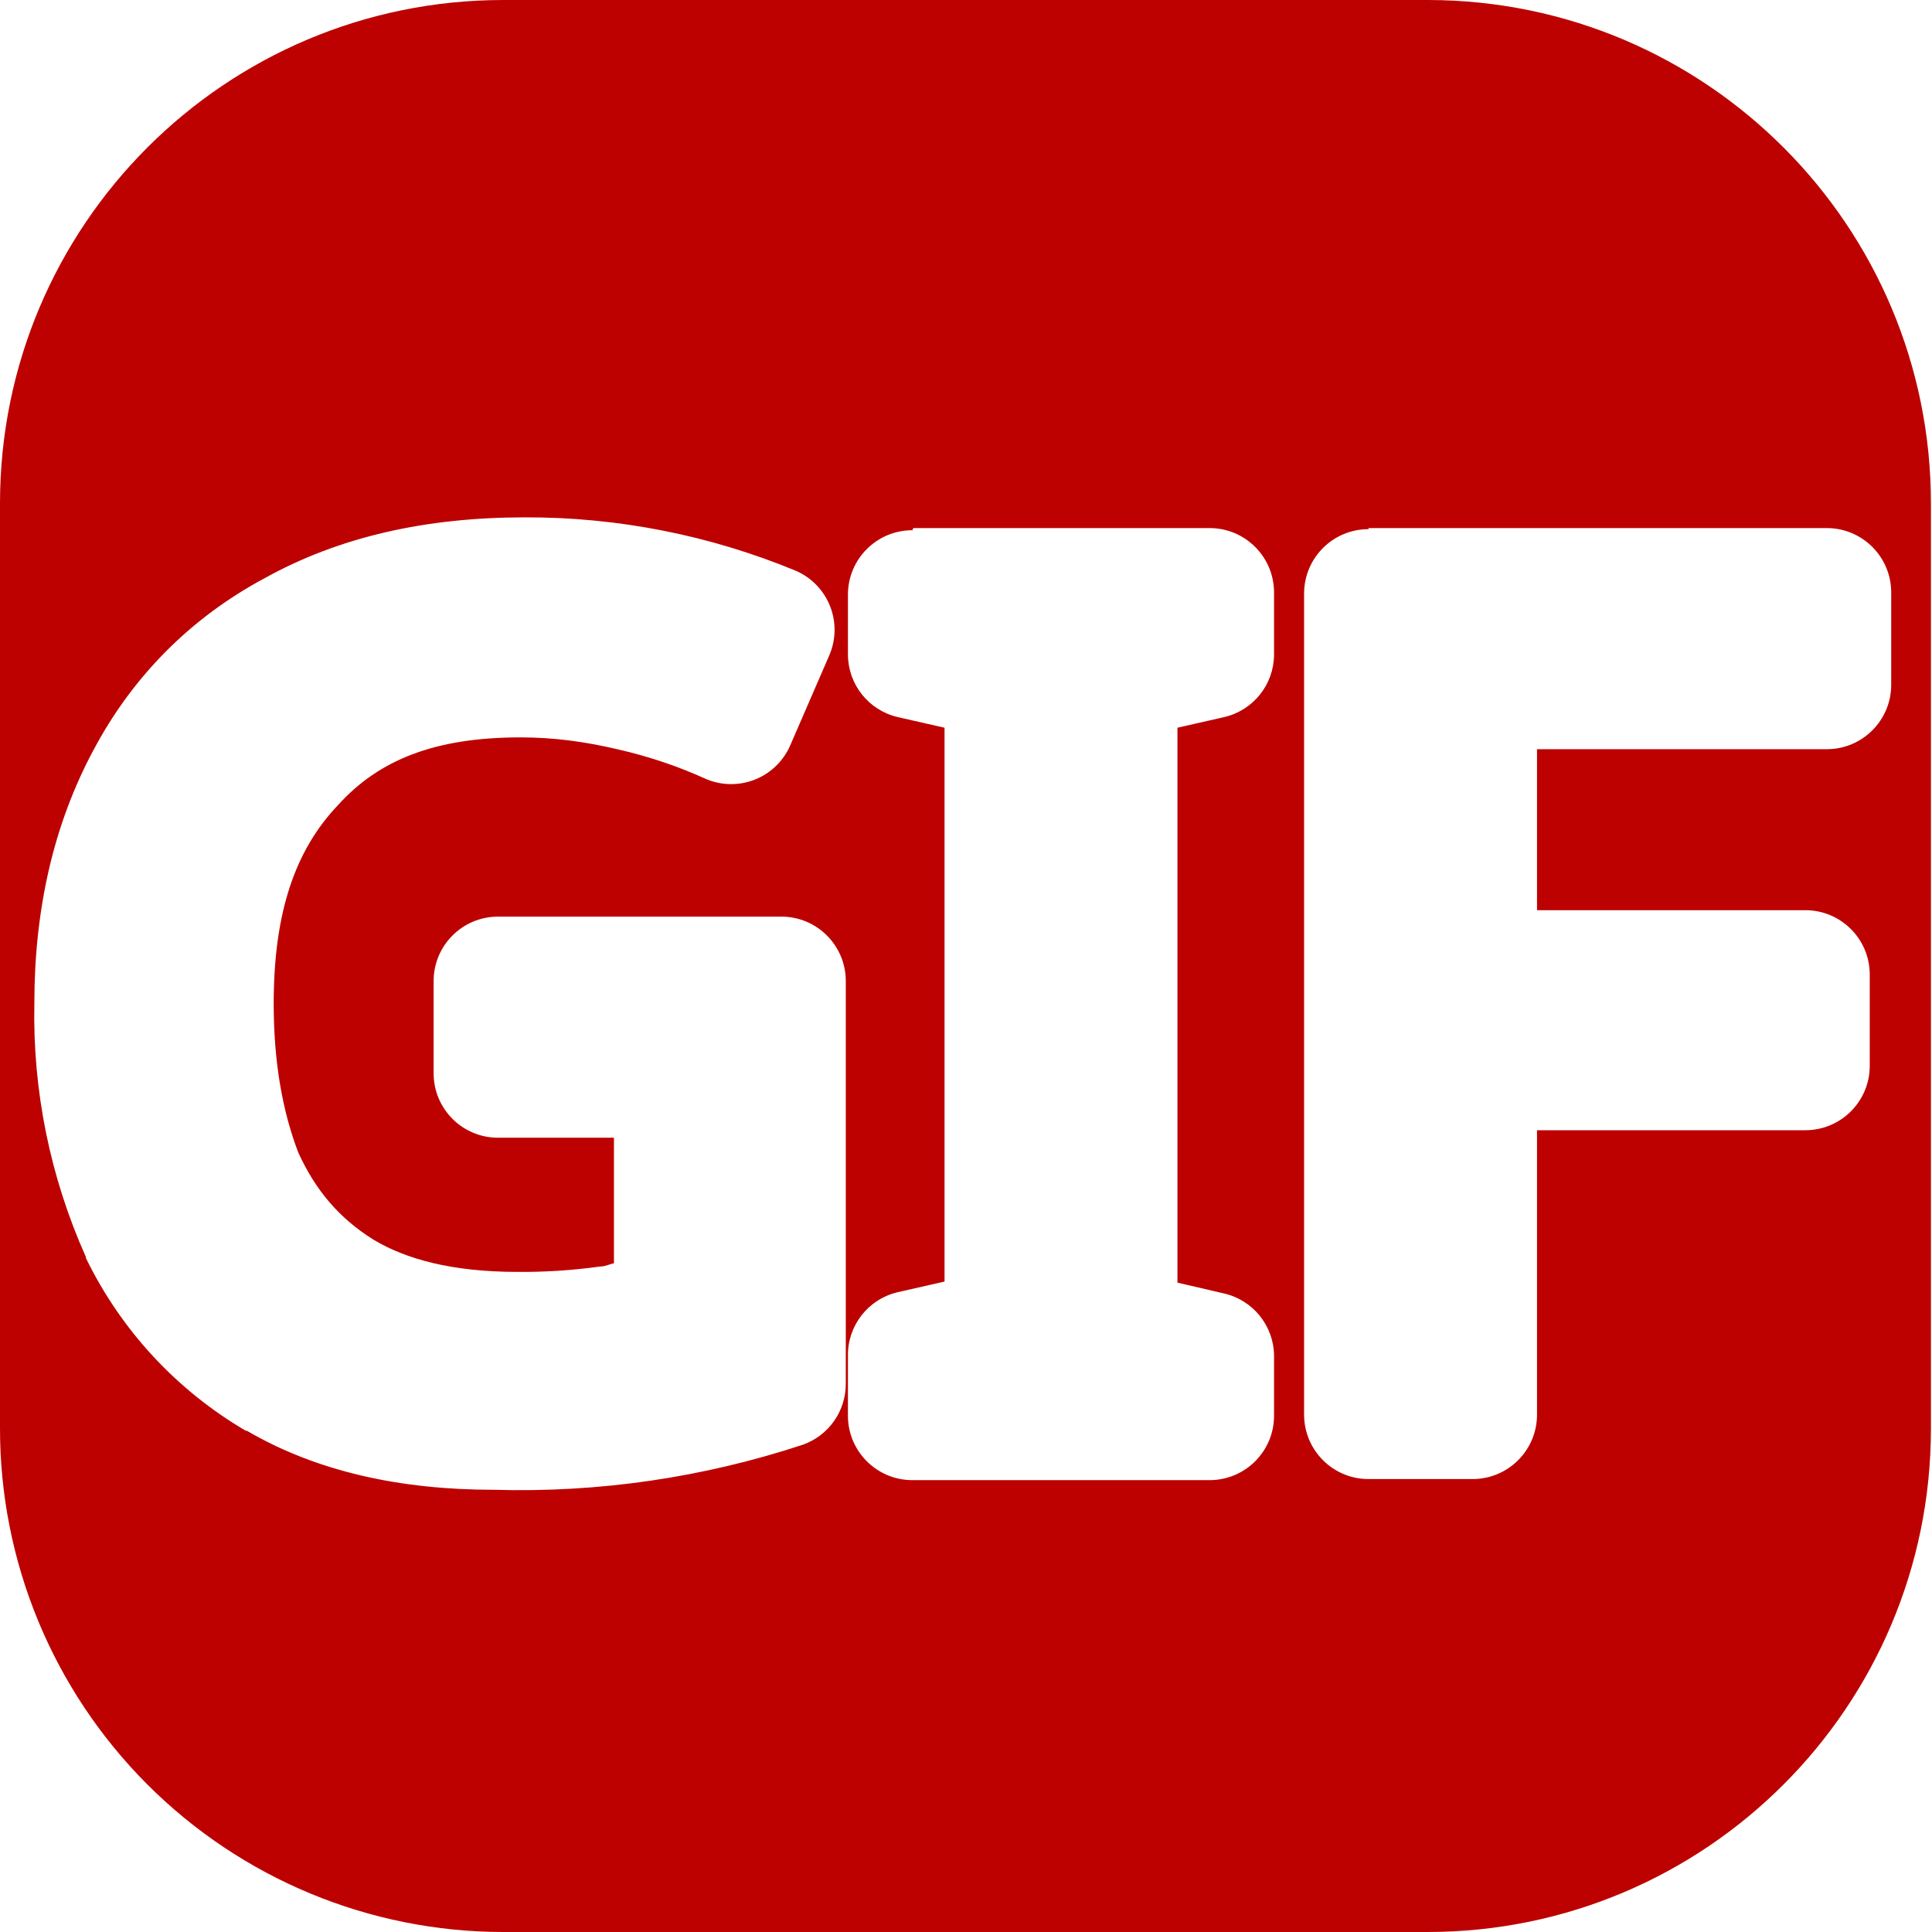
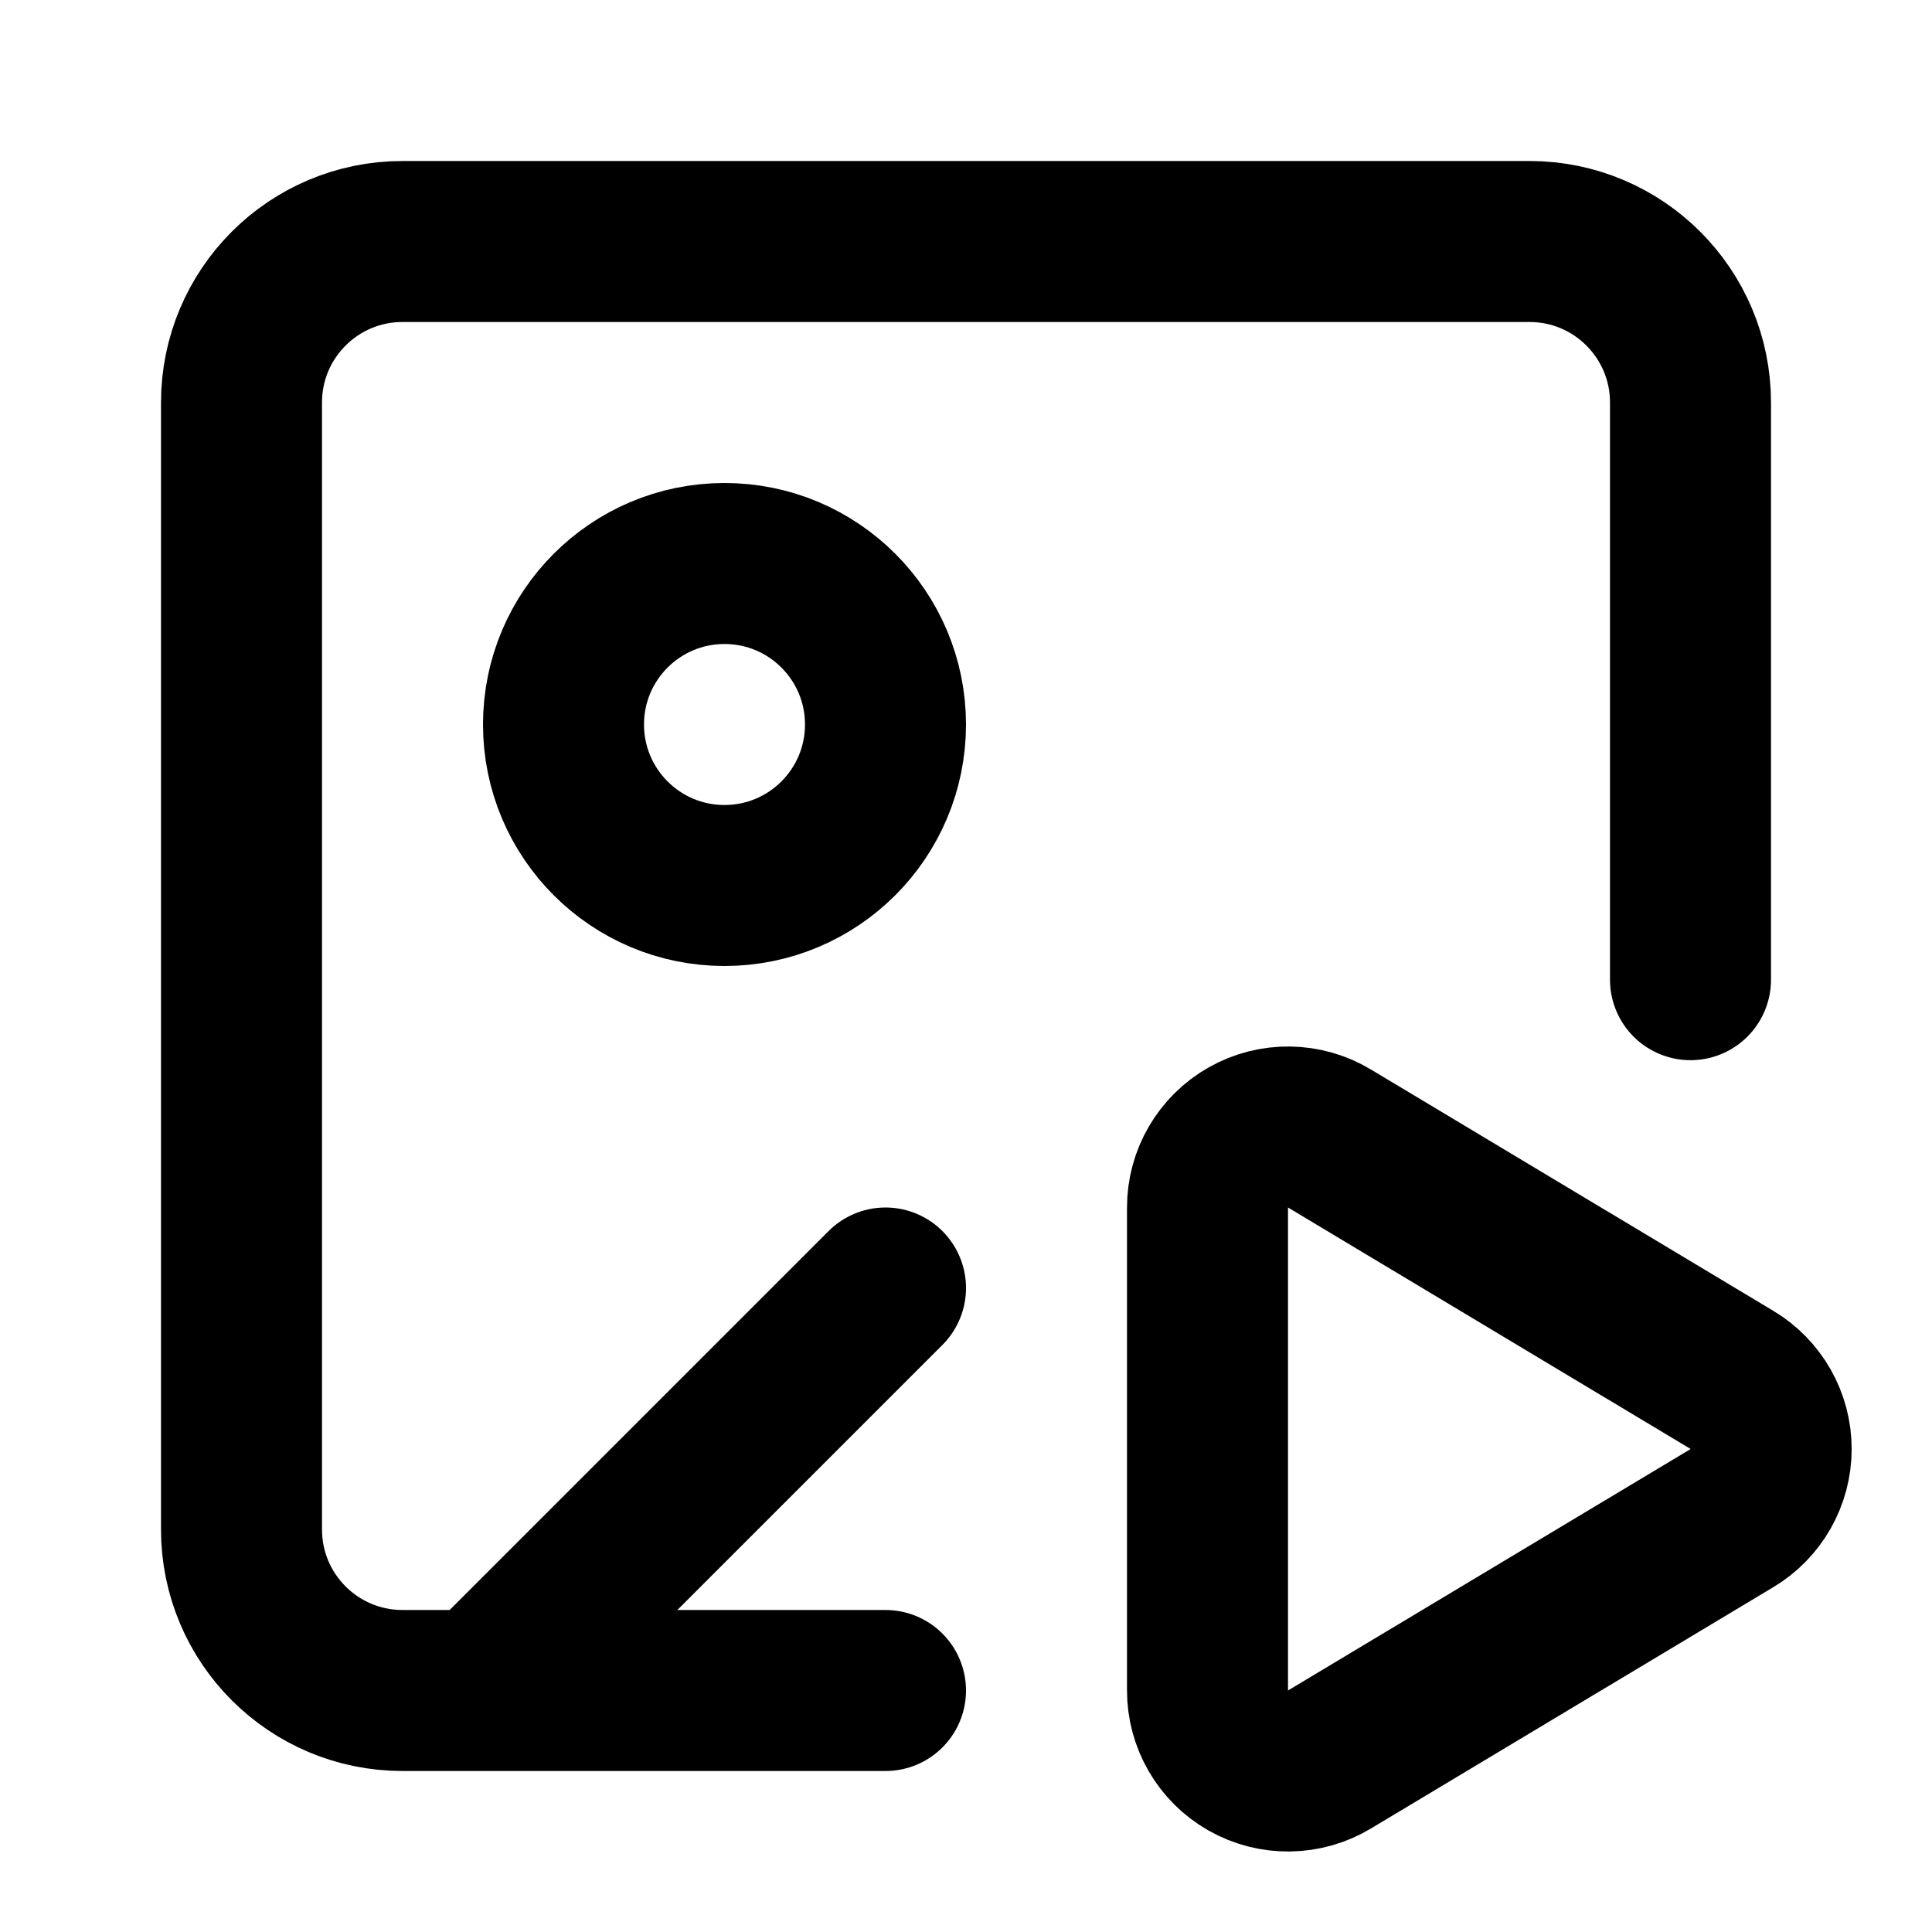
- <svg xmlns="http://www.w3.org/2000/svg" width="180" height="180">
-   <path d="M46.9 0A46.9 46.9 0 0 0 0 46.9V133A46.9 46.9 0 0 0 46.9 180H133a46.9 46.9 0 0 0 46.9-46.9V47A46.9 46.9 0 0 0 133.1 0Zm2 48.2a65.5 65.5 0 0 1 25.3 5 6 6 0 0 1 3 8l-3.6 8.3a6 6 0 0 1-8 3c-2.2-1-5-2-8.1-2.7-3-.7-5.9-1.1-9-1.1-8 0-13.2 2.1-17 6.3-4 4.2-6 10-6 18.5 0 5.4.8 10 2.3 13.9 1.6 3.5 3.8 6.1 7 8.1 3 1.8 7.3 3 13.4 3a53 53 0 0 0 7.7-.5c.5 0 .8-.2 1.3-.3V106H46.4a6 6 0 0 1-6-6v-8.6a6 6 0 0 1 6-6h26.4a6 6 0 0 1 6 6v37.5a6 6 0 0 1-4 5.7 84 84 0 0 1-28.8 4.2c-8.7 0-16.5-1.7-23-5.5a6 6 0 0 1-.1 0A37.8 37.8 0 0 1 8 117.2a6 6 0 0 1 0-.1 55 55 0 0 1-4.8-23.6c0-8.8 1.8-16.7 5.5-23.6 3.6-6.8 9-12.3 15.9-16 7-3.9 15.1-5.7 24.3-5.7Zm36.2 1h27.6a6 6 0 0 1 6 6V61a6 6 0 0 1-4.6 5.8l-4.4 1v51.7l4.3 1a6 6 0 0 1 4.7 5.8v5.6a6 6 0 0 1-6 6H85a6 6 0 0 1-6-6v-5.6a6 6 0 0 1 4.6-5.9l4.4-1V67.8l-4.4-1a6 6 0 0 1-4.6-5.8v-5.6a6 6 0 0 1 6-6zm42.4 0h42.7a6 6 0 0 1 6 6v8.6a6 6 0 0 1-6 6h-27v15h25a6 6 0 0 1 6 6v8.5a6 6 0 0 1-6 6h-25v26.5a6 6 0 0 1-6 6h-9.7a6 6 0 0 1-6-6V55.3a6 6 0 0 1 6-6z" overflow="visible" fill="#bd0000" paint-order="stroke fill markers" />
+ <svg xmlns="http://www.w3.org/2000/svg" width="24" height="24" viewBox="0 0 24 24">
+   <g fill="none" stroke="currentColor" stroke-linecap="round" stroke-linejoin="round" stroke-width="2">
+     <path d="M15 15.003a1 1 0 0 1 1.517-.859l4.997 2.997a1 1 0 0 1 0 1.718l-4.997 2.997a1 1 0 0 1-1.517-.86z" />
+     <path d="M21 12.17V5a2 2 0 0 0-2-2H5a2 2 0 0 0-2 2v14a2 2 0 0 0 2 2h6m-5 0l5-5" />
+     <circle cx="9" cy="9" r="2" />
+   </g>
</svg>
